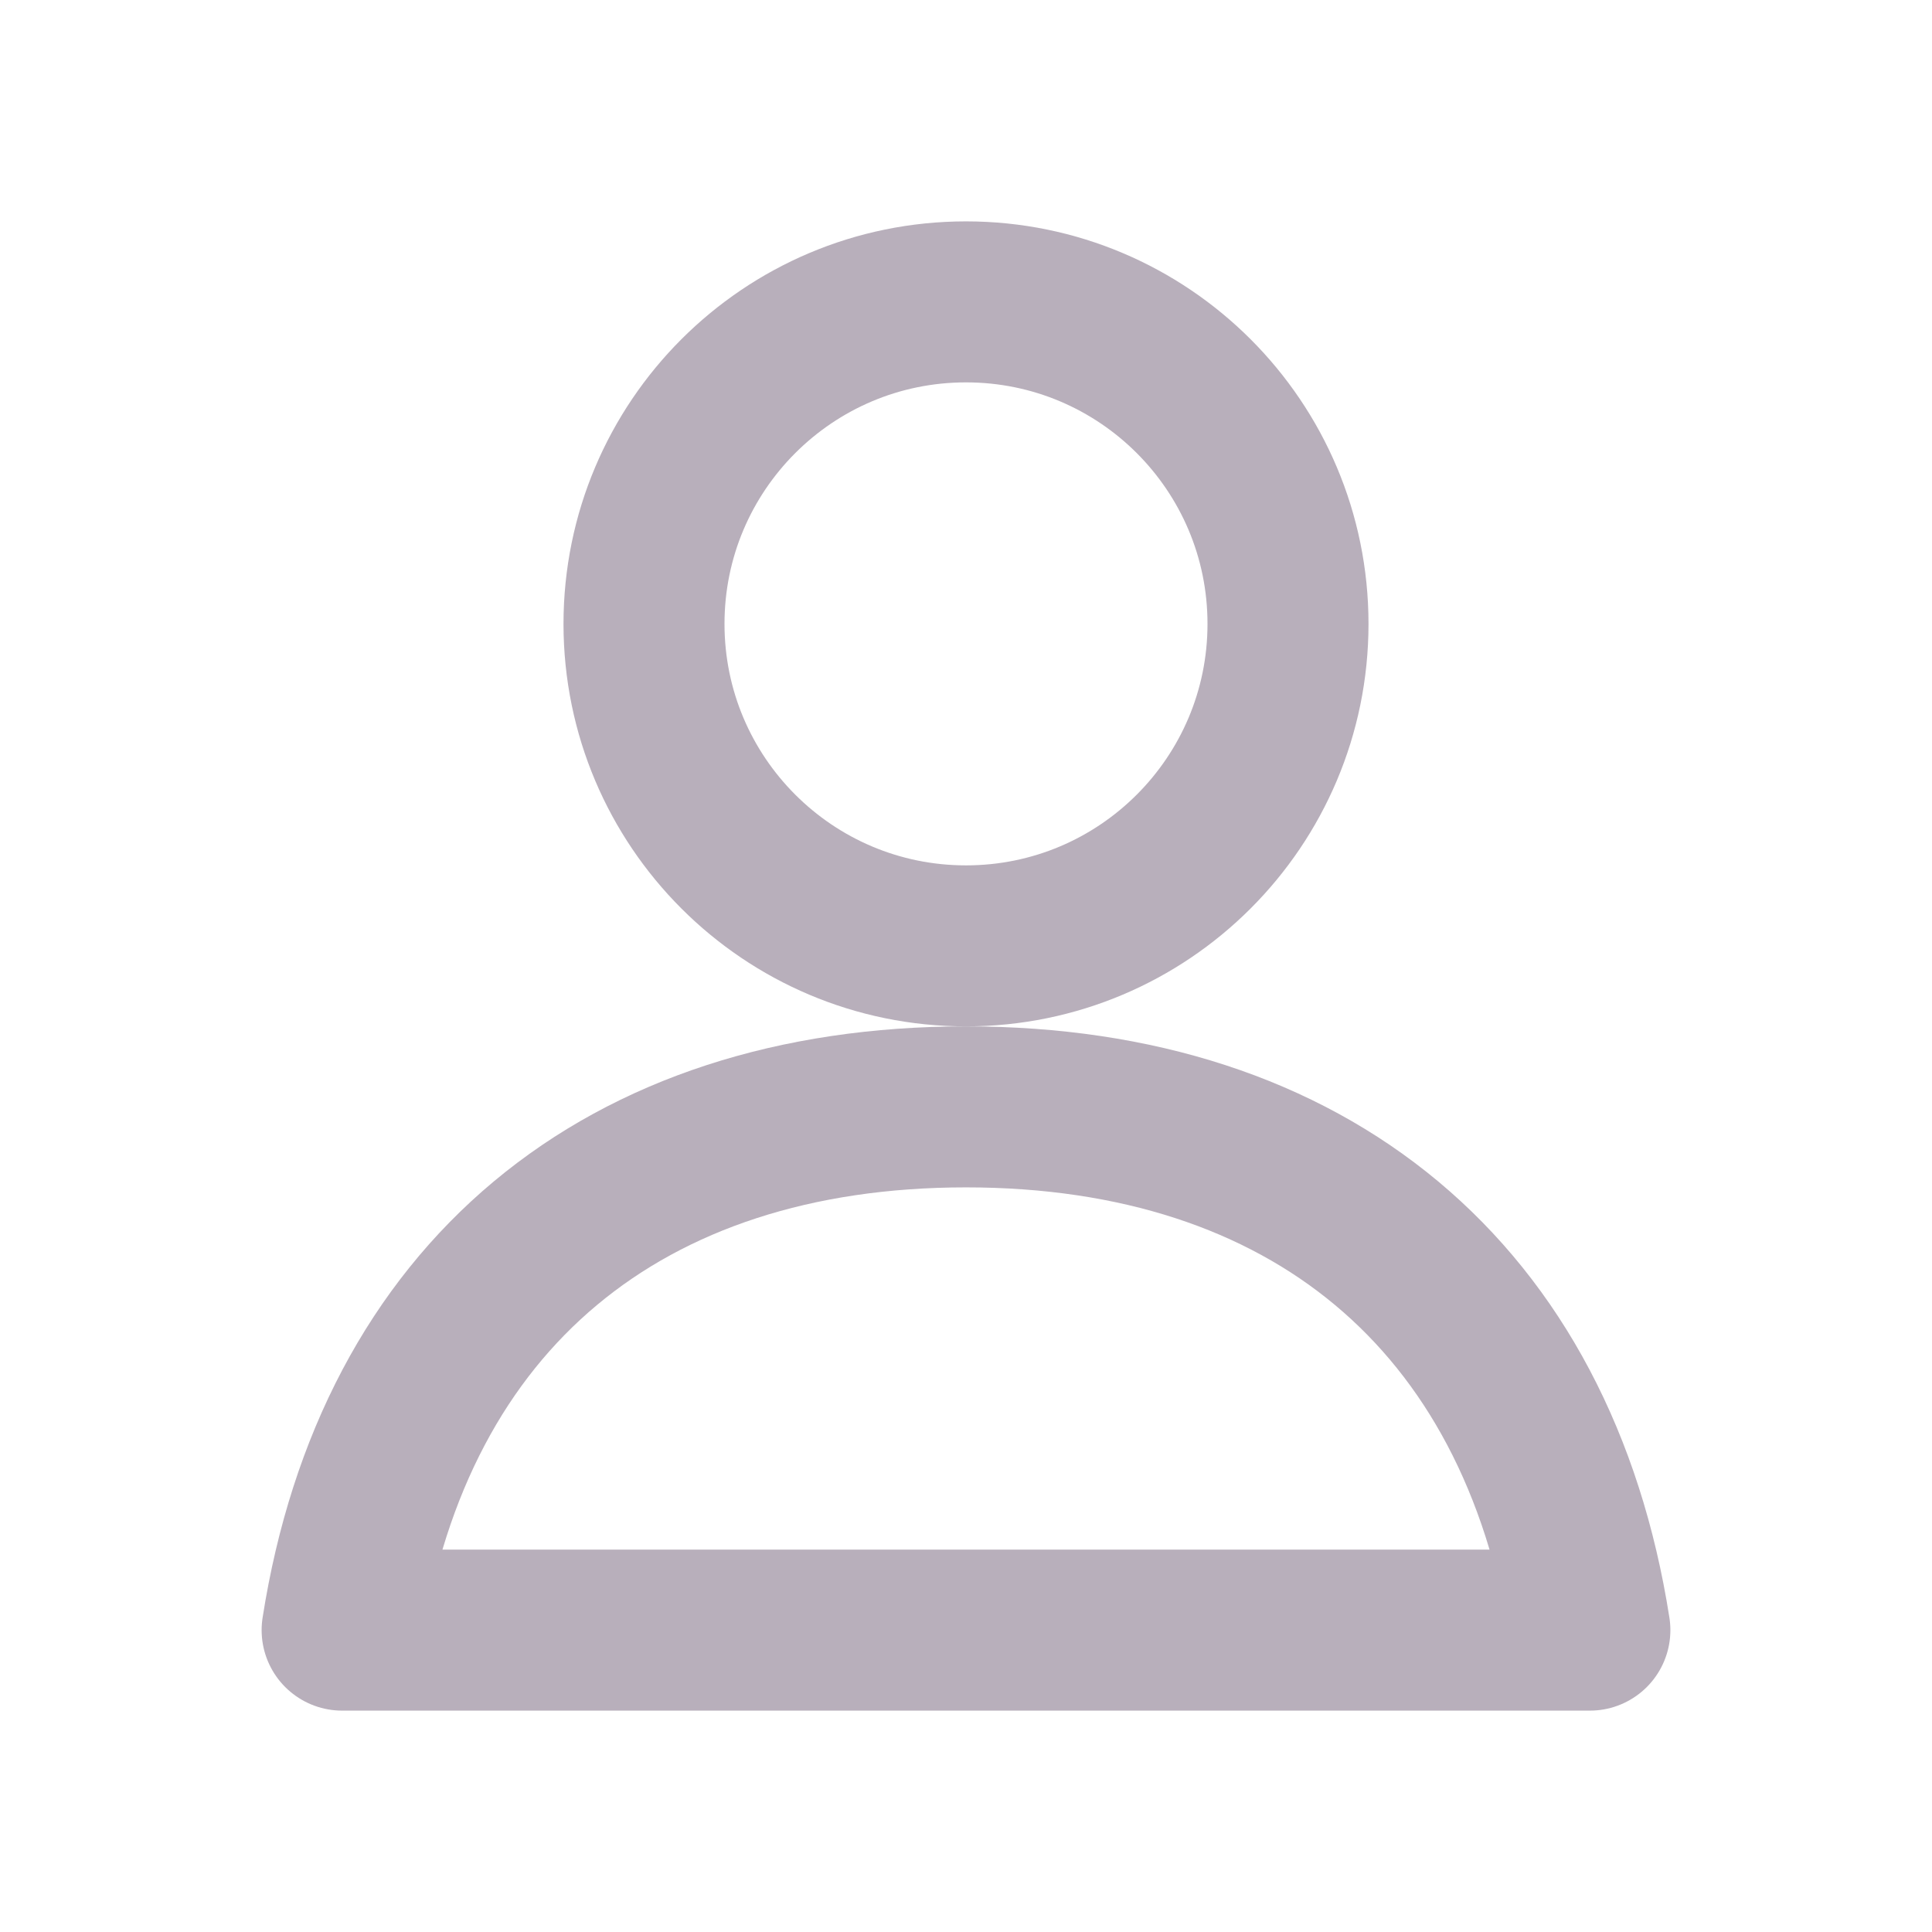
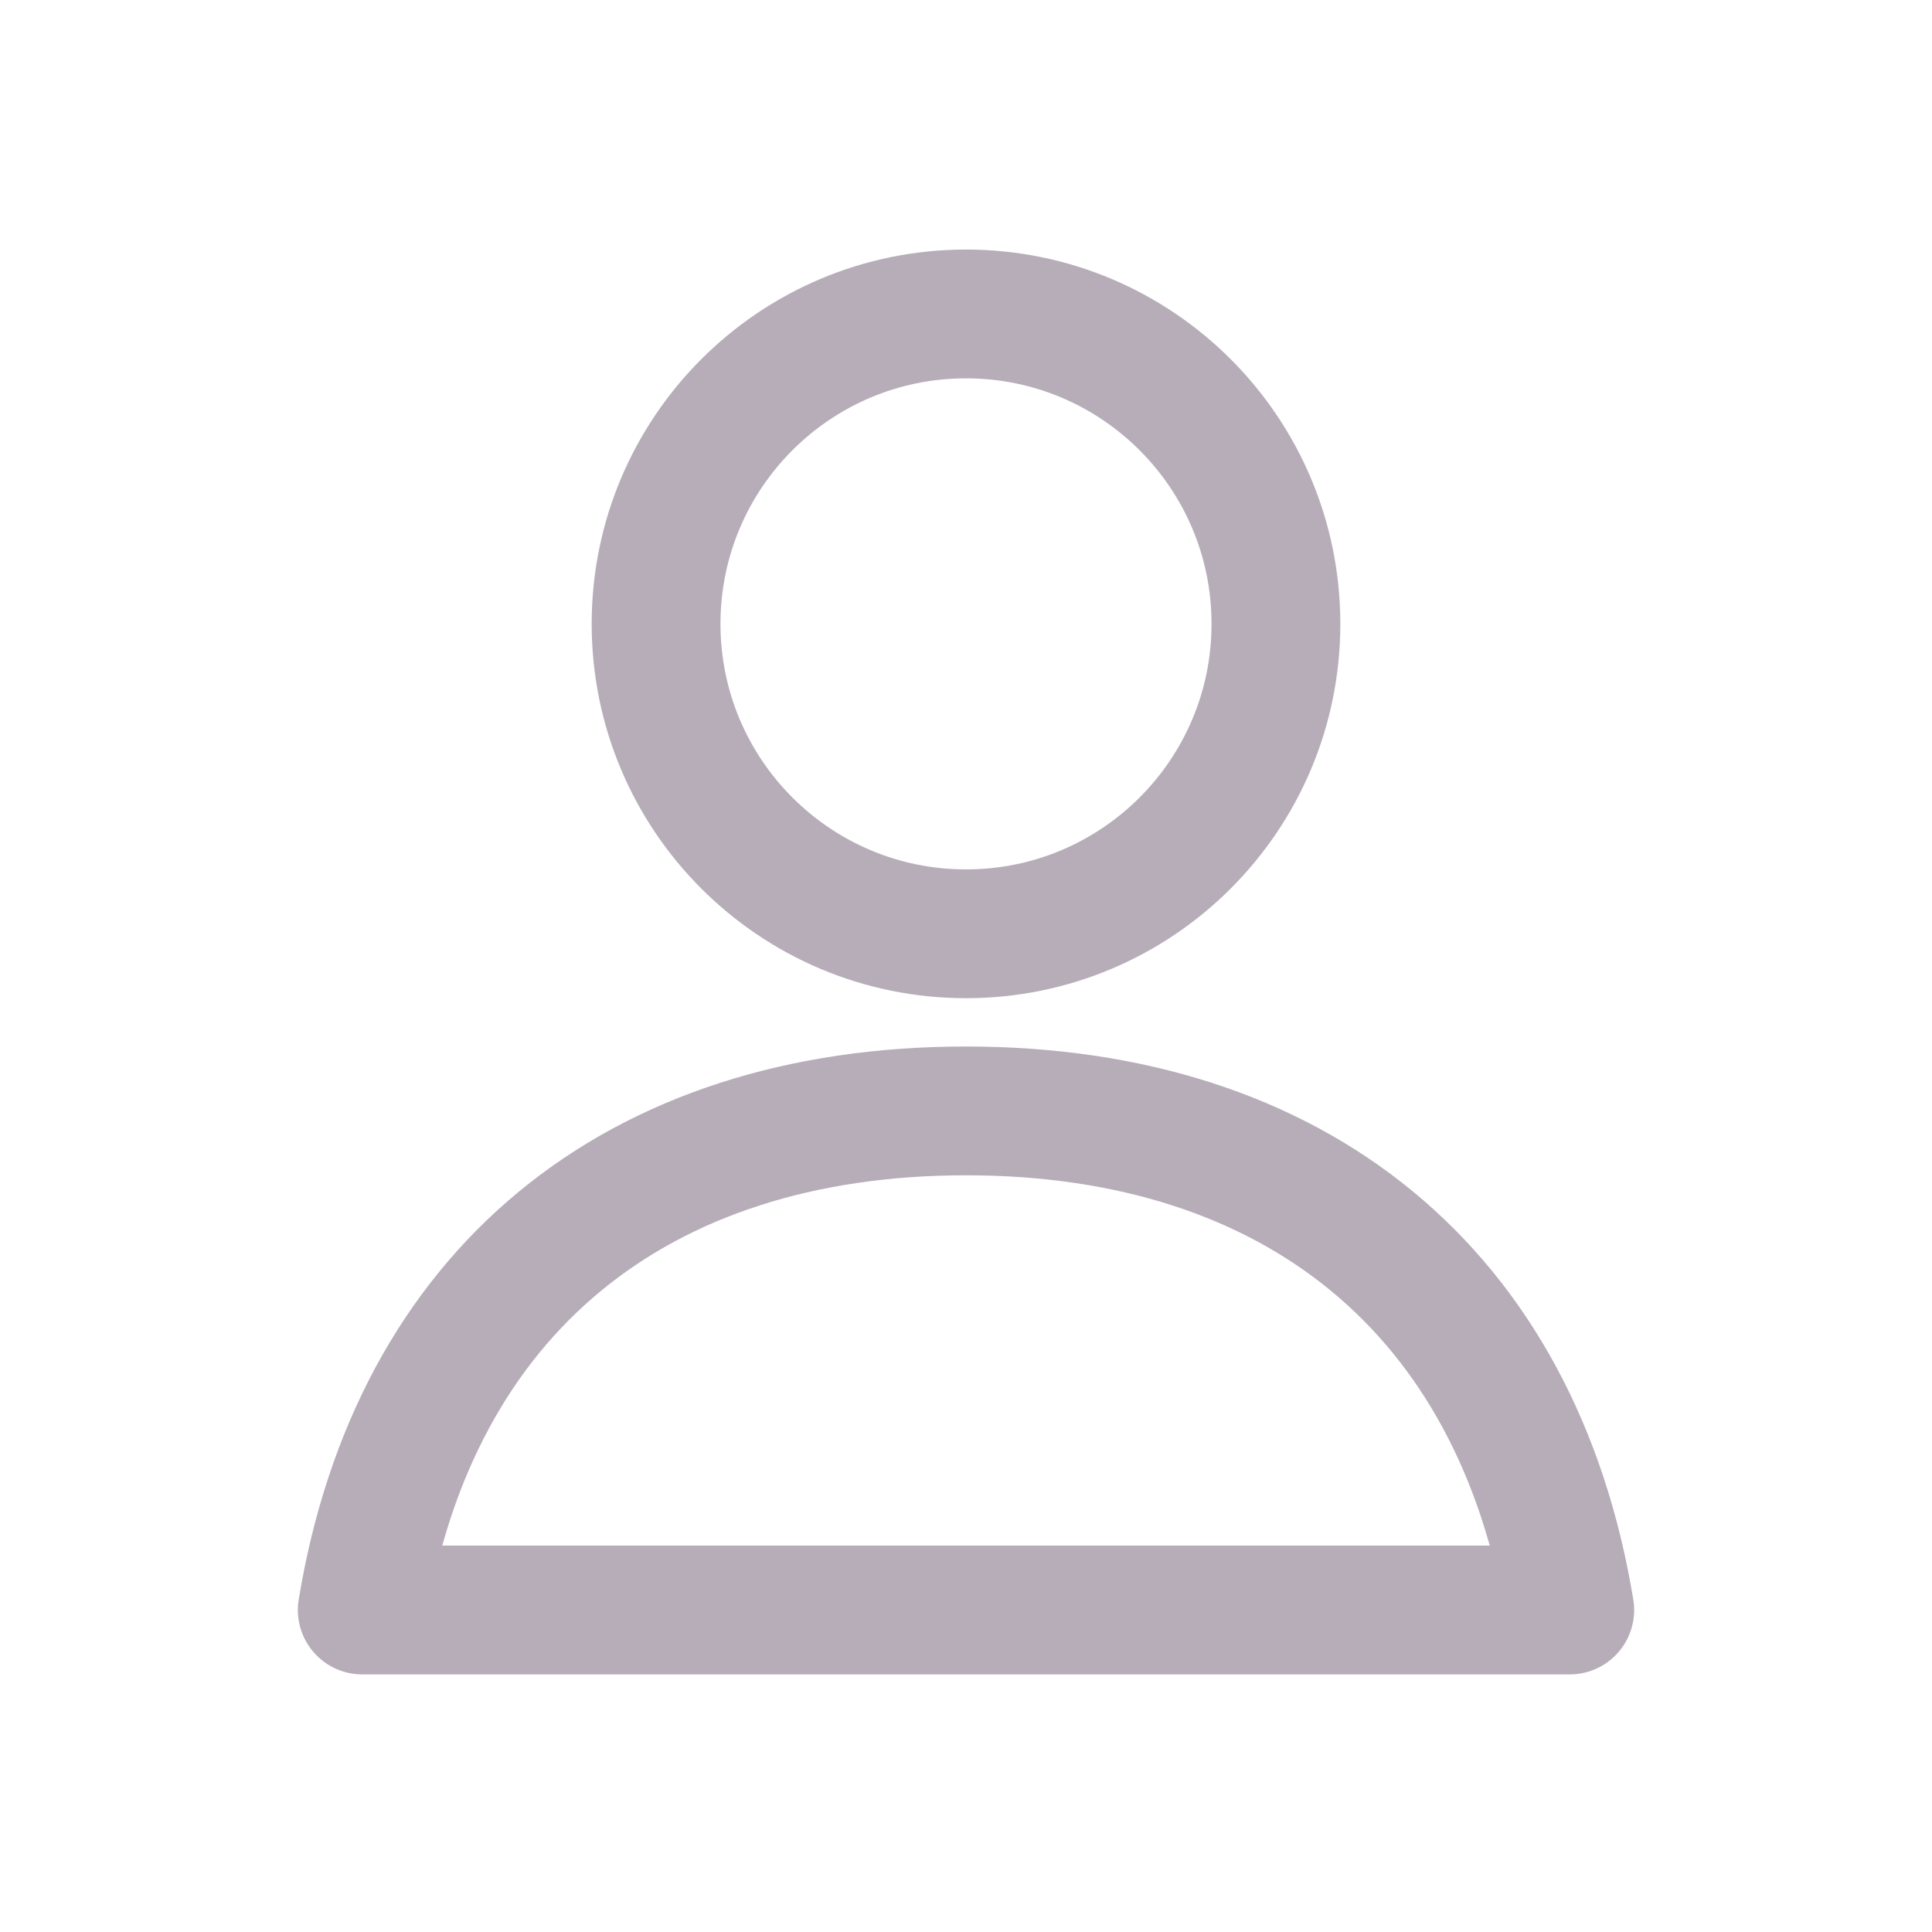
<svg xmlns="http://www.w3.org/2000/svg" viewBox="0 0 48 48">
-   <circle cx="24" cy="15.5" r="8" fill="none" stroke="#B8AFBB" stroke-width="4" />
-   <path d="M8.5 40.5c1.3-8.3 7-13 15.5-13s14.2 4.7 15.5 13Z" fill="none" stroke="#B8AFBB" stroke-width="4" stroke-linecap="round" stroke-linejoin="round" />
+   <circle cx="24" cy="15.5" r="7.7" fill="none" stroke="#B6ADB9" stroke-width="3.2" />
+   <path d="M9 40c1.3-7.9 6.8-12.4 15-12.4S37.7 32.1 39 40Z" fill="none" stroke="#B6ADB9" stroke-width="3.2" stroke-linecap="round" stroke-linejoin="round" />
</svg>
